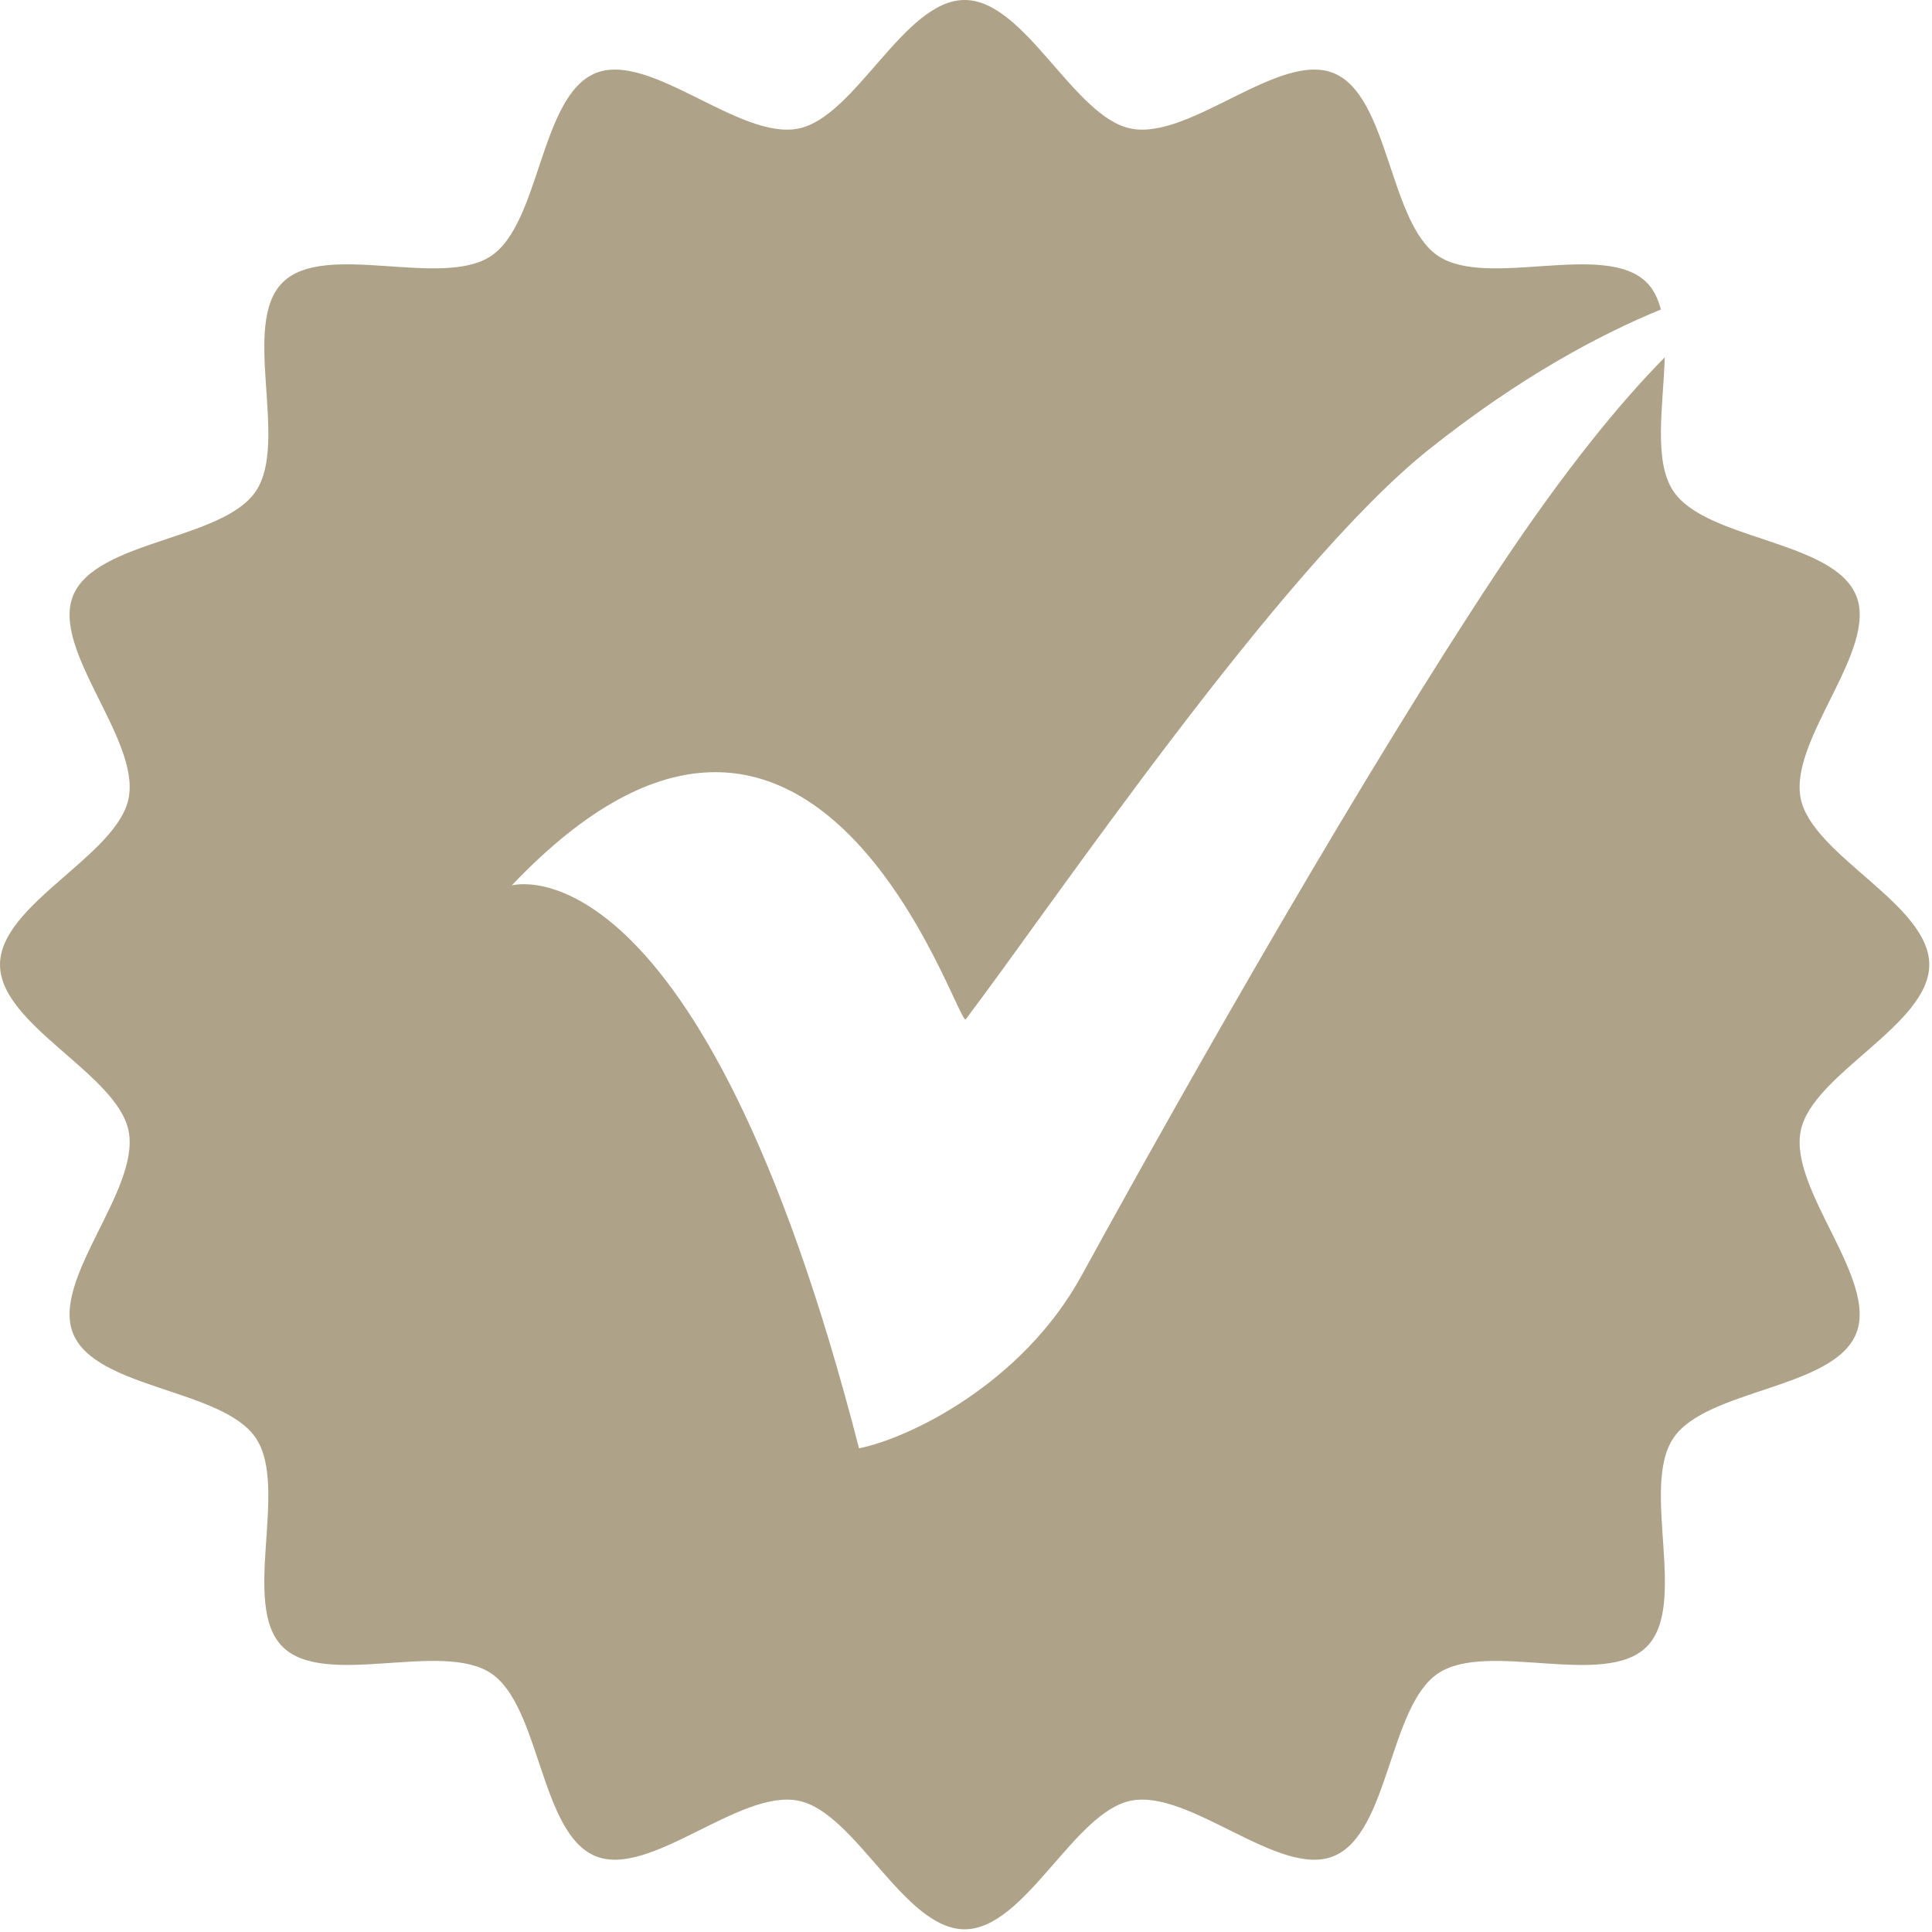
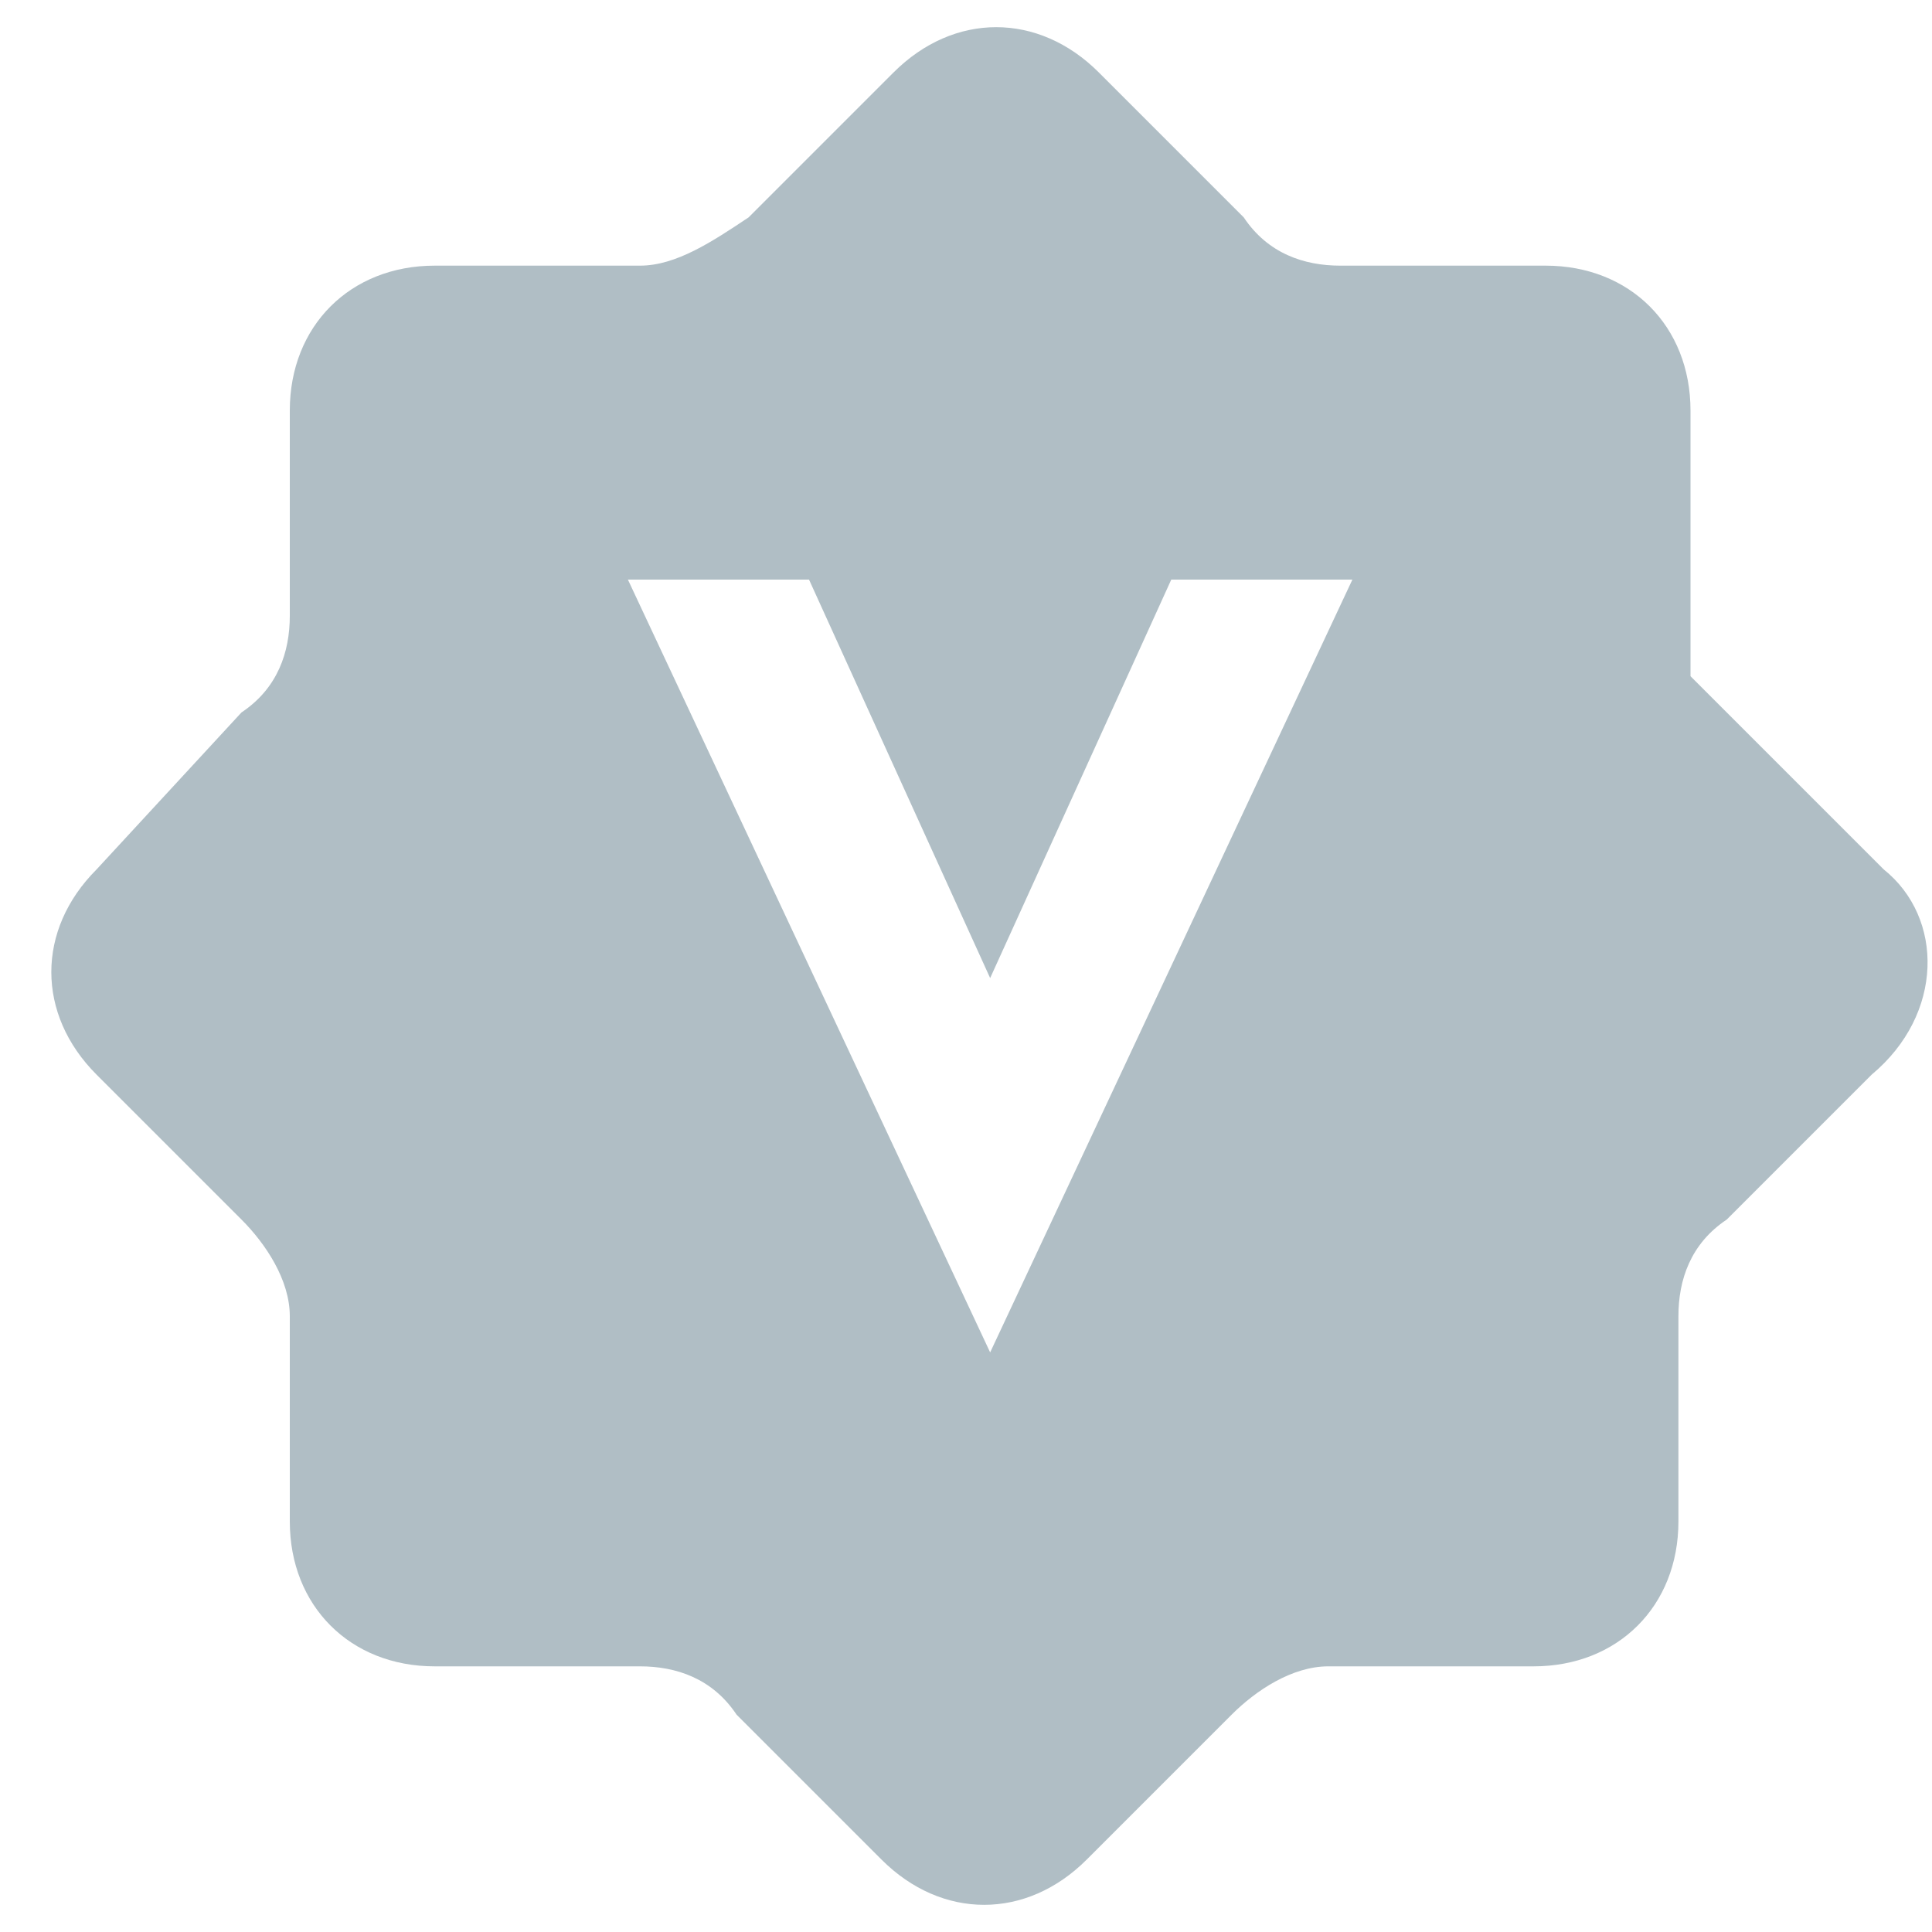
- <svg xmlns="http://www.w3.org/2000/svg" t="1563961460591" class="icon" viewBox="0 0 1024 1024" version="1.1" p-id="1734" width="200" height="200">
+ <svg xmlns="http://www.w3.org/2000/svg" t="1565405662877" class="icon" viewBox="0 0 1024 1024" version="1.1" p-id="2558" width="200" height="200">
  <defs>
    <style type="text/css" />
  </defs>
-   <path d="M1022.553 511.289c0-32.159-62.141-57.8-68.164-88.18-6.192-31.321 41.322-78.742 29.358-107.558-12.153-29.307-79.376-29.168-96.826-55.233-10.727-16.029-5.338-45.391-4.571-70.909-23.059 23.335-52.657 59.037-89.009 113.862-69.191 104.357-158.798 261.054-220.152 372.932-31.306 57.089-91.115 86.038-117.886 91.432-84.213-327.224-184.06-298.352-184.06-298.352 161.201-169.622 235.792 74.591 240.603 70.986 44.538-58.736 166.59-239.079 245.409-301.961 48.219-38.464 90.783-61.036 123.05-74.268-1.467-5.624-3.768-10.548-7.506-14.285-22.261-22.246-84.31 3.461-110.564-14.116-26.065-17.435-25.922-84.673-55.244-96.826-28.821-11.954-76.221 35.539-107.548 29.342-30.375-6.002-56.031-68.159-88.185-68.159-32.144 0-57.79 62.156-88.185 68.159-31.311 6.197-78.696-41.296-107.522-29.342-29.307 12.138-29.174 79.386-55.233 96.826-26.234 17.578-88.303-8.14-110.569 14.116-22.261 22.251 3.466 84.31-14.122 110.559-17.43 26.055-84.668 25.927-96.816 55.244-11.959 28.816 35.554 76.221 29.358 107.542C62.161 453.489 0.005 479.13 0.005 511.289c0 32.149 62.156 57.795 68.164 88.18 6.197 31.316-41.301 78.711-29.358 107.517 12.148 29.296 79.386 29.179 96.816 55.254 17.573 26.244-8.14 88.298 14.111 110.544 22.246 22.266 84.3-3.436 110.554 14.132 26.06 17.445 25.927 84.678 55.244 96.831 28.811 11.954 76.232-35.539 107.542-29.347 30.396 6.013 56.041 68.164 88.185 68.164 32.154 0 57.81-62.151 88.185-68.164 31.306-6.192 78.701 41.301 107.527 29.358 29.281-12.153 29.189-79.386 55.233-96.826 26.264-17.578 88.303 8.15 110.564-14.122 22.266-22.241-3.456-84.32 14.132-110.564 17.445-26.055 84.673-25.922 96.826-55.254 11.954-28.811-35.529-76.201-29.337-107.527 6.008-30.375 68.159-56.026 68.159-88.175z" fill="#aea389" p-id="1735" />
+   <path d="M998.4 460.8L896 358.4V217.6c0-44.8-32-76.8-76.8-76.8h-108.8c-19.2 0-38.4-6.4-51.2-25.6L582.4 38.4C550.4 6.4 505.6 6.4 473.6 38.4L396.8 115.2c-19.2 12.8-38.4 25.6-57.6 25.6H230.4c-44.8 0-76.8 32-76.8 76.8v108.8c0 19.2-6.4 38.4-25.6 51.2L51.2 460.8c-32 32-32 76.8 0 108.8L128 646.4c12.8 12.8 25.6 32 25.6 51.2v108.8c0 44.8 32 76.8 76.8 76.8h108.8c19.2 0 38.4 6.4 51.2 25.6l76.8 76.8c32 32 76.8 32 108.8 0l76.8-76.8c12.8-12.8 32-25.6 51.2-25.6h108.8c44.8 0 76.8-32 76.8-76.8v-108.8c0-19.2 6.4-38.4 25.6-51.2l76.8-76.8c38.4-32 38.4-83.2 6.4-108.8z m-473.6 256l-192-409.6h96l96 211.2 96-211.2h96l-192 409.6z" fill="#B0BEC5" p-id="2559" />
</svg>
